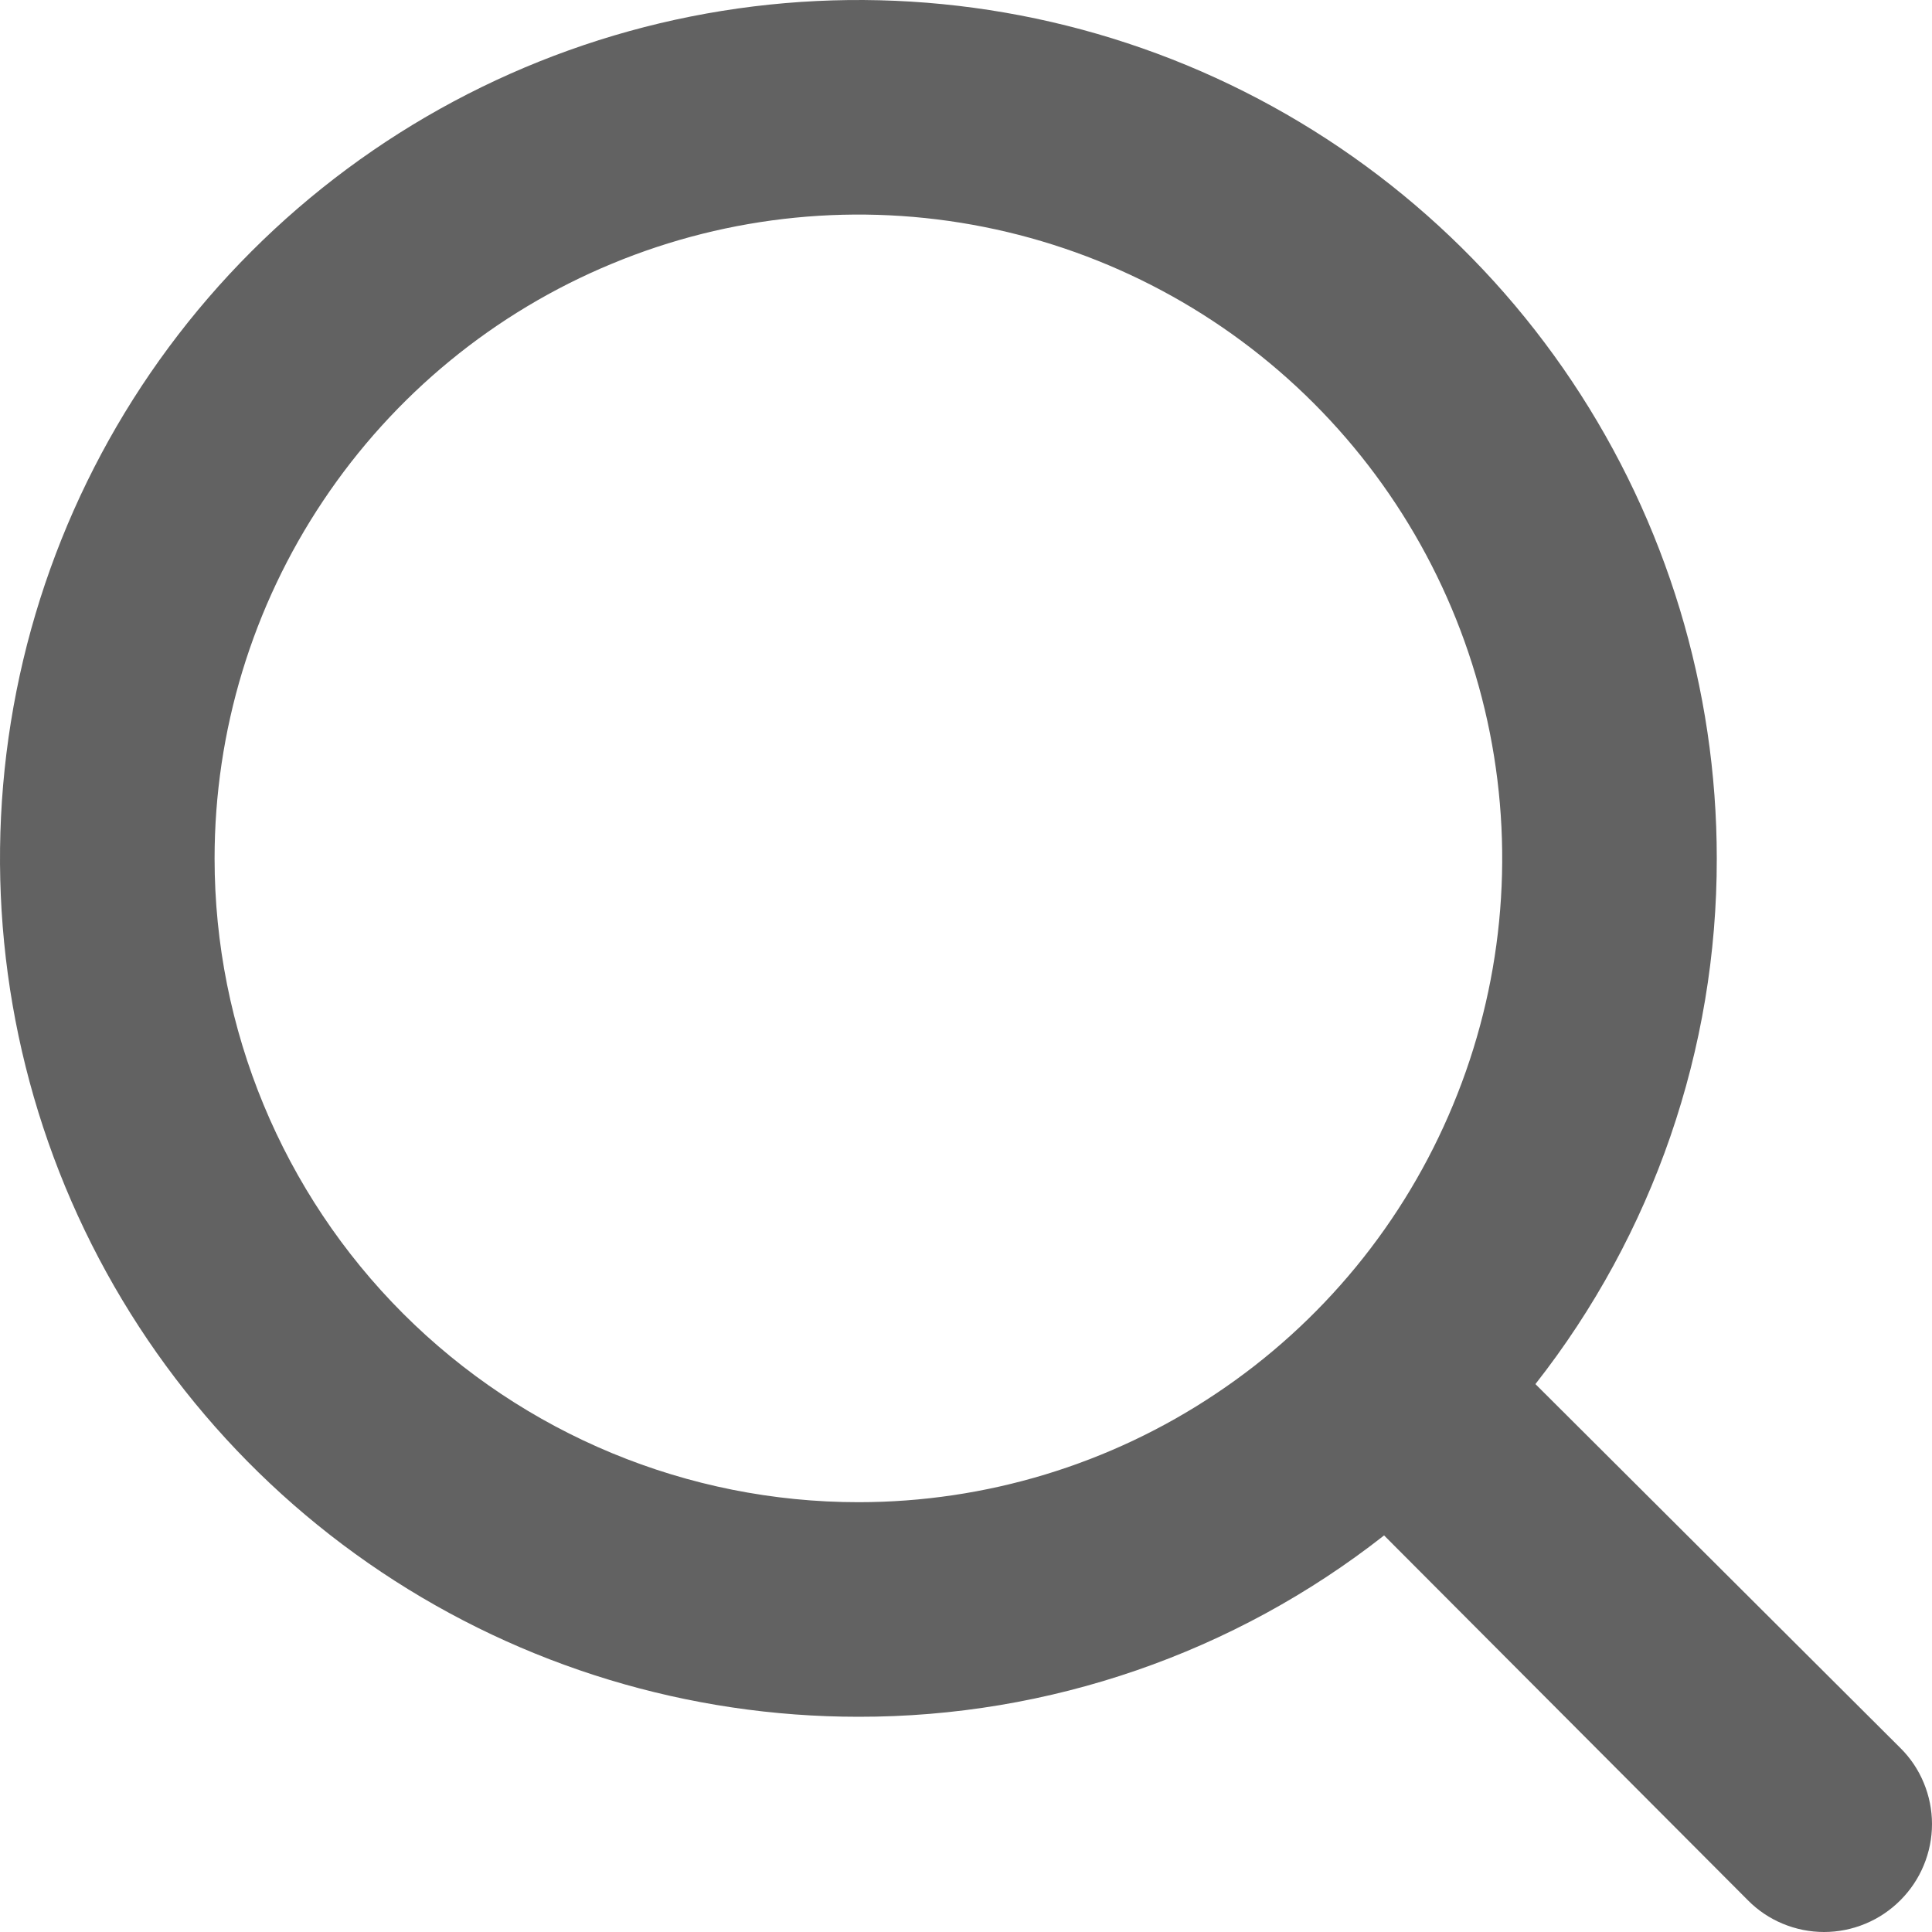
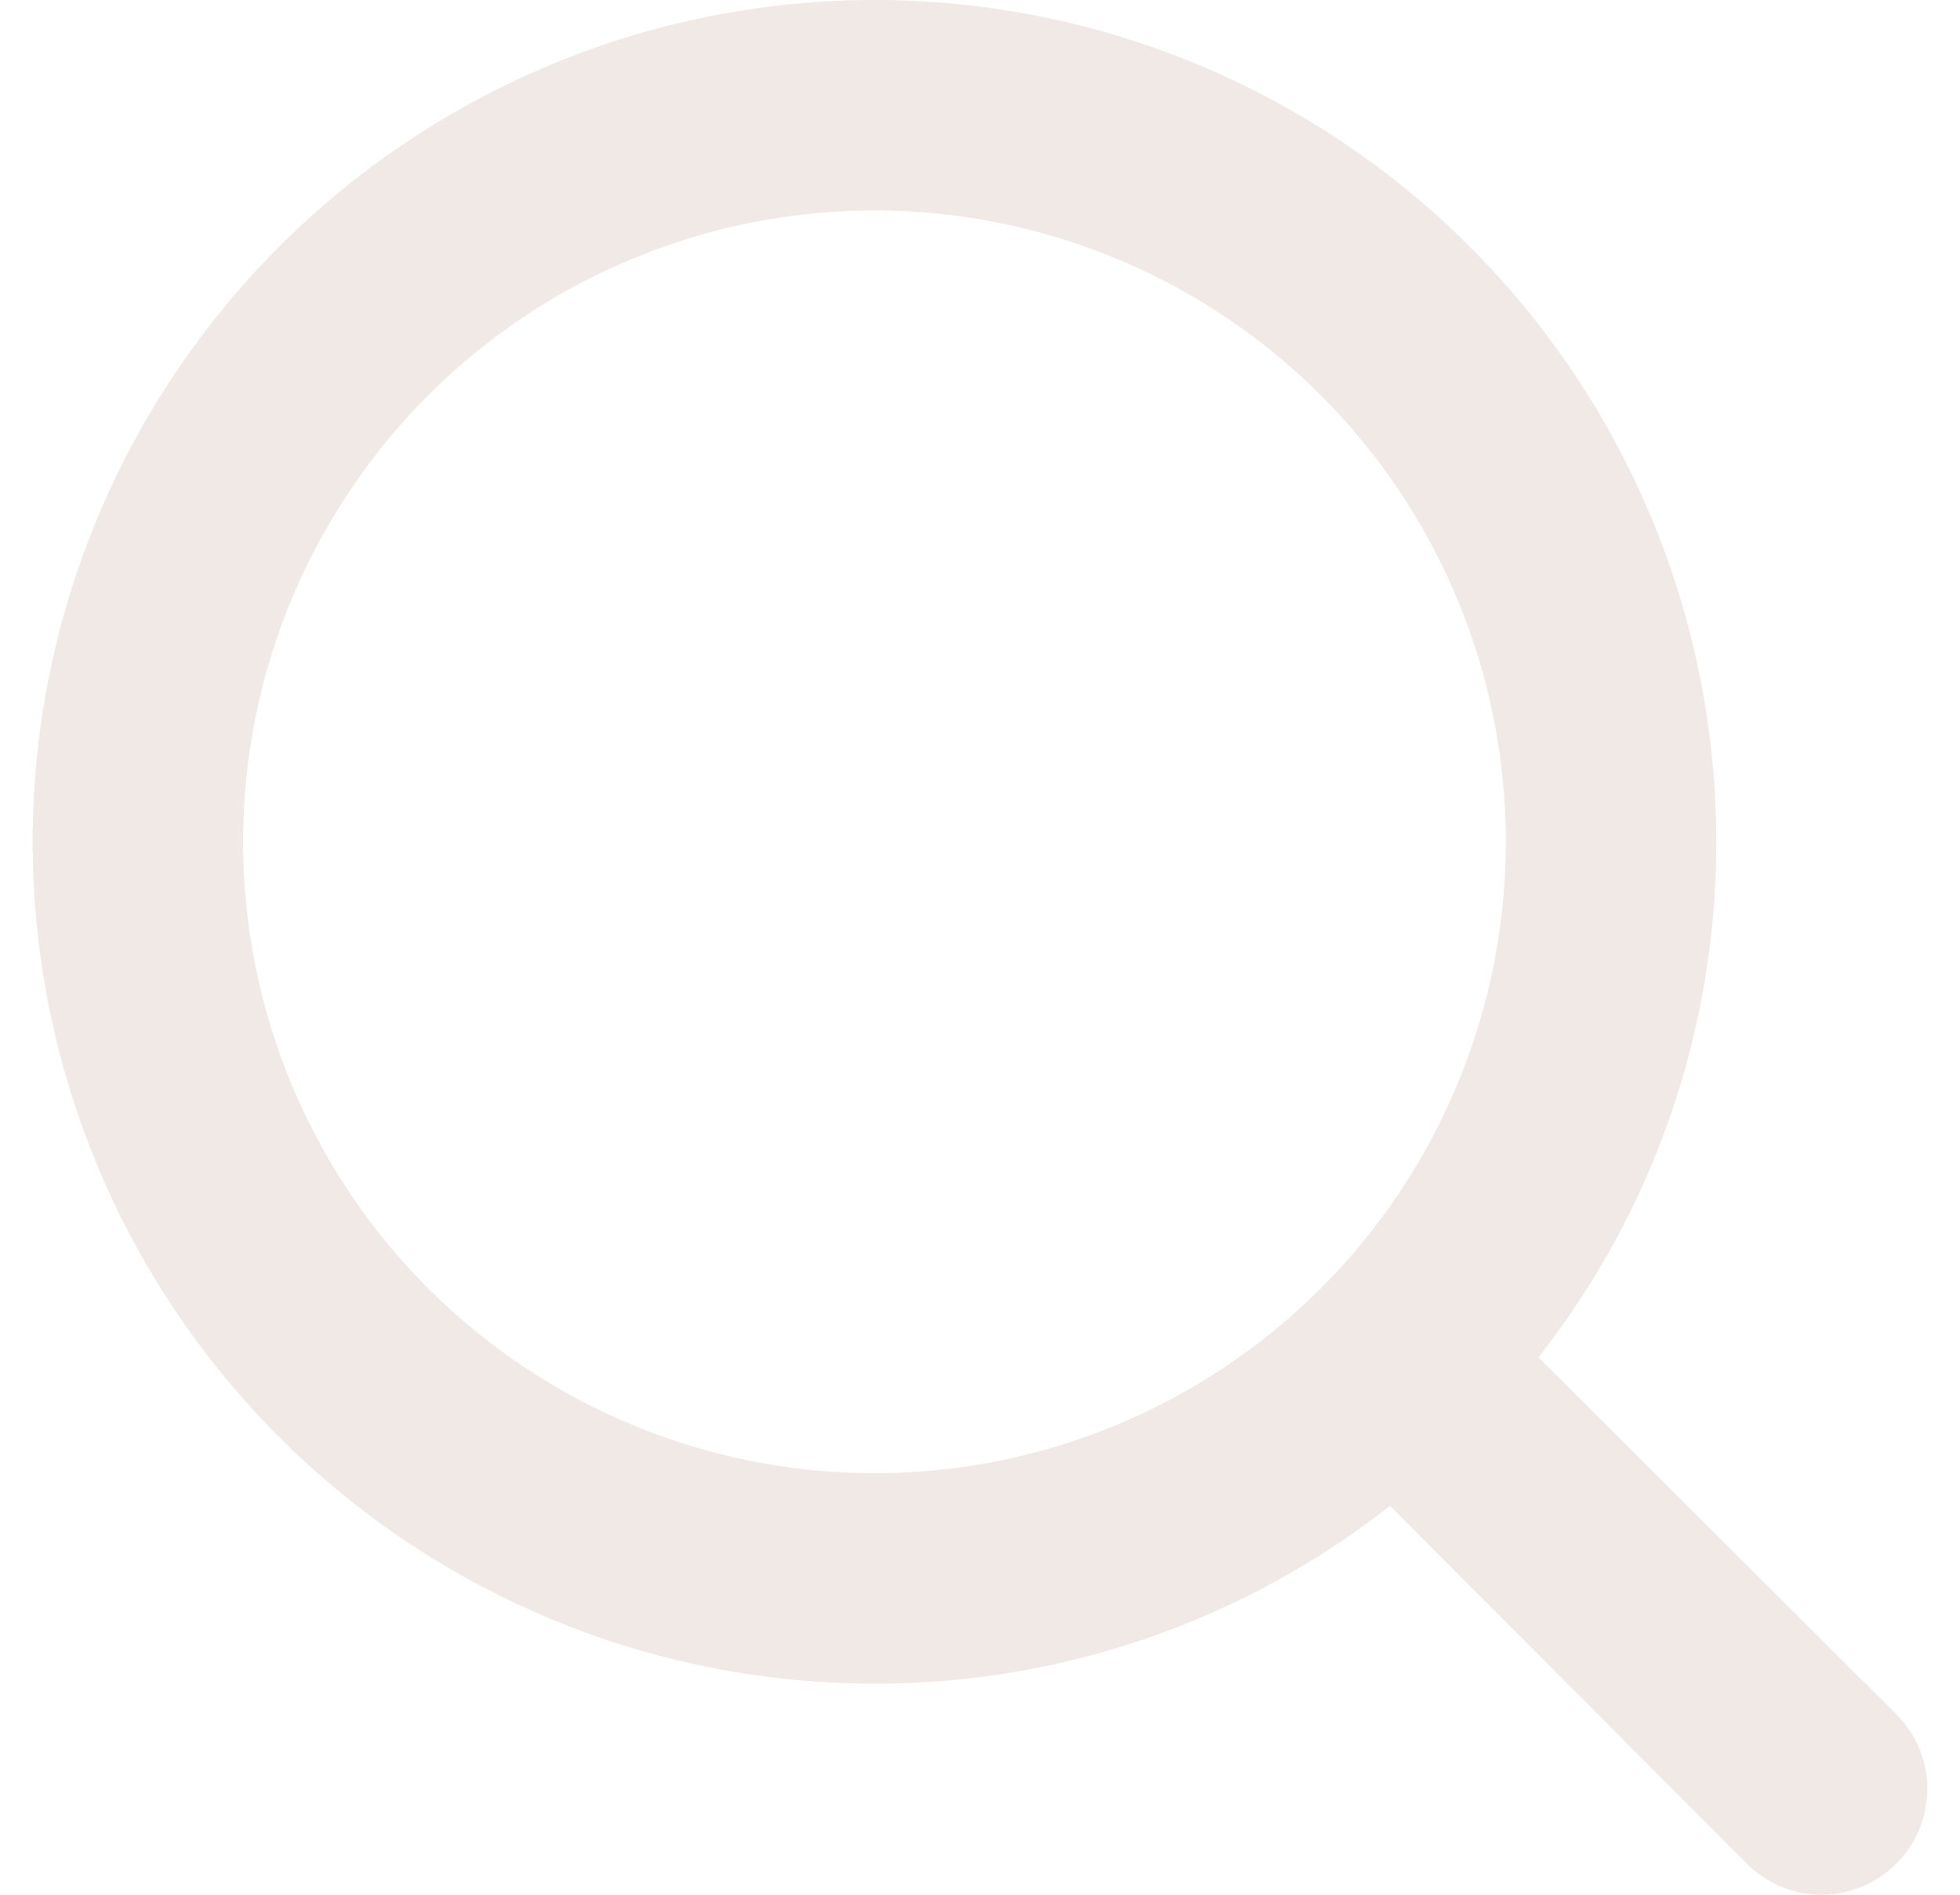
- <svg xmlns="http://www.w3.org/2000/svg" width="15" height="15" viewBox="0 0 15 15" fill="none">
-   <path d="M14.754 13.571L11.921 10.746C12.835 9.582 13.331 8.145 13.329 6.665C13.329 5.346 12.938 4.058 12.206 2.962C11.474 1.866 10.433 1.012 9.215 0.507C7.997 0.003 6.657 -0.129 5.364 0.128C4.072 0.385 2.884 1.02 1.952 1.952C1.02 2.884 0.385 4.072 0.128 5.364C-0.129 6.657 0.003 7.997 0.507 9.215C1.012 10.433 1.866 11.474 2.962 12.206C4.058 12.938 5.346 13.329 6.665 13.329C8.145 13.331 9.582 12.835 10.746 11.921L13.571 14.754C13.648 14.832 13.74 14.894 13.842 14.936C13.943 14.978 14.052 15 14.162 15C14.272 15 14.381 14.978 14.482 14.936C14.584 14.894 14.676 14.832 14.754 14.754C14.832 14.676 14.894 14.584 14.936 14.482C14.978 14.381 15 14.272 15 14.162C15 14.052 14.978 13.943 14.936 13.842C14.894 13.74 14.832 13.648 14.754 13.571ZM1.666 6.665C1.666 5.676 1.959 4.71 2.509 3.888C3.058 3.066 3.838 2.425 4.752 2.047C5.665 1.668 6.67 1.569 7.64 1.762C8.609 1.955 9.5 2.431 10.199 3.13C10.898 3.829 11.374 4.72 11.567 5.689C11.76 6.659 11.661 7.664 11.282 8.577C10.904 9.491 10.264 10.271 9.441 10.82C8.62 11.37 7.653 11.663 6.665 11.663C5.339 11.663 4.068 11.136 3.13 10.199C2.193 9.262 1.666 7.99 1.666 6.665Z" fill="#626262" />
+ <svg xmlns="http://www.w3.org/2000/svg" width="24" height="23.2" viewBox="0 0 15 15" fill="none">
+   <path d="M14.754 13.571L11.921 10.746C12.835 9.582 13.331 8.145 13.329 6.665C13.329 5.346 12.938 4.058 12.206 2.962C11.474 1.866 10.433 1.012 9.215 0.507C7.997 0.003 6.657 -0.129 5.364 0.128C4.072 0.385 2.884 1.02 1.952 1.952C1.02 2.884 0.385 4.072 0.128 5.364C-0.129 6.657 0.003 7.997 0.507 9.215C1.012 10.433 1.866 11.474 2.962 12.206C4.058 12.938 5.346 13.329 6.665 13.329C8.145 13.331 9.582 12.835 10.746 11.921L13.571 14.754C13.648 14.832 13.74 14.894 13.842 14.936C13.943 14.978 14.052 15 14.162 15C14.272 15 14.381 14.978 14.482 14.936C14.584 14.894 14.676 14.832 14.754 14.754C14.832 14.676 14.894 14.584 14.936 14.482C14.978 14.381 15 14.272 15 14.162C15 14.052 14.978 13.943 14.936 13.842C14.894 13.74 14.832 13.648 14.754 13.571ZM1.666 6.665C1.666 5.676 1.959 4.71 2.509 3.888C3.058 3.066 3.838 2.425 4.752 2.047C5.665 1.668 6.67 1.569 7.64 1.762C8.609 1.955 9.5 2.431 10.199 3.13C10.898 3.829 11.374 4.72 11.567 5.689C11.76 6.659 11.661 7.664 11.282 8.577C10.904 9.491 10.264 10.271 9.441 10.82C8.62 11.37 7.653 11.663 6.665 11.663C5.339 11.663 4.068 11.136 3.13 10.199C2.193 9.262 1.666 7.99 1.666 6.665Z" fill="#F0E9E5" />
</svg>
